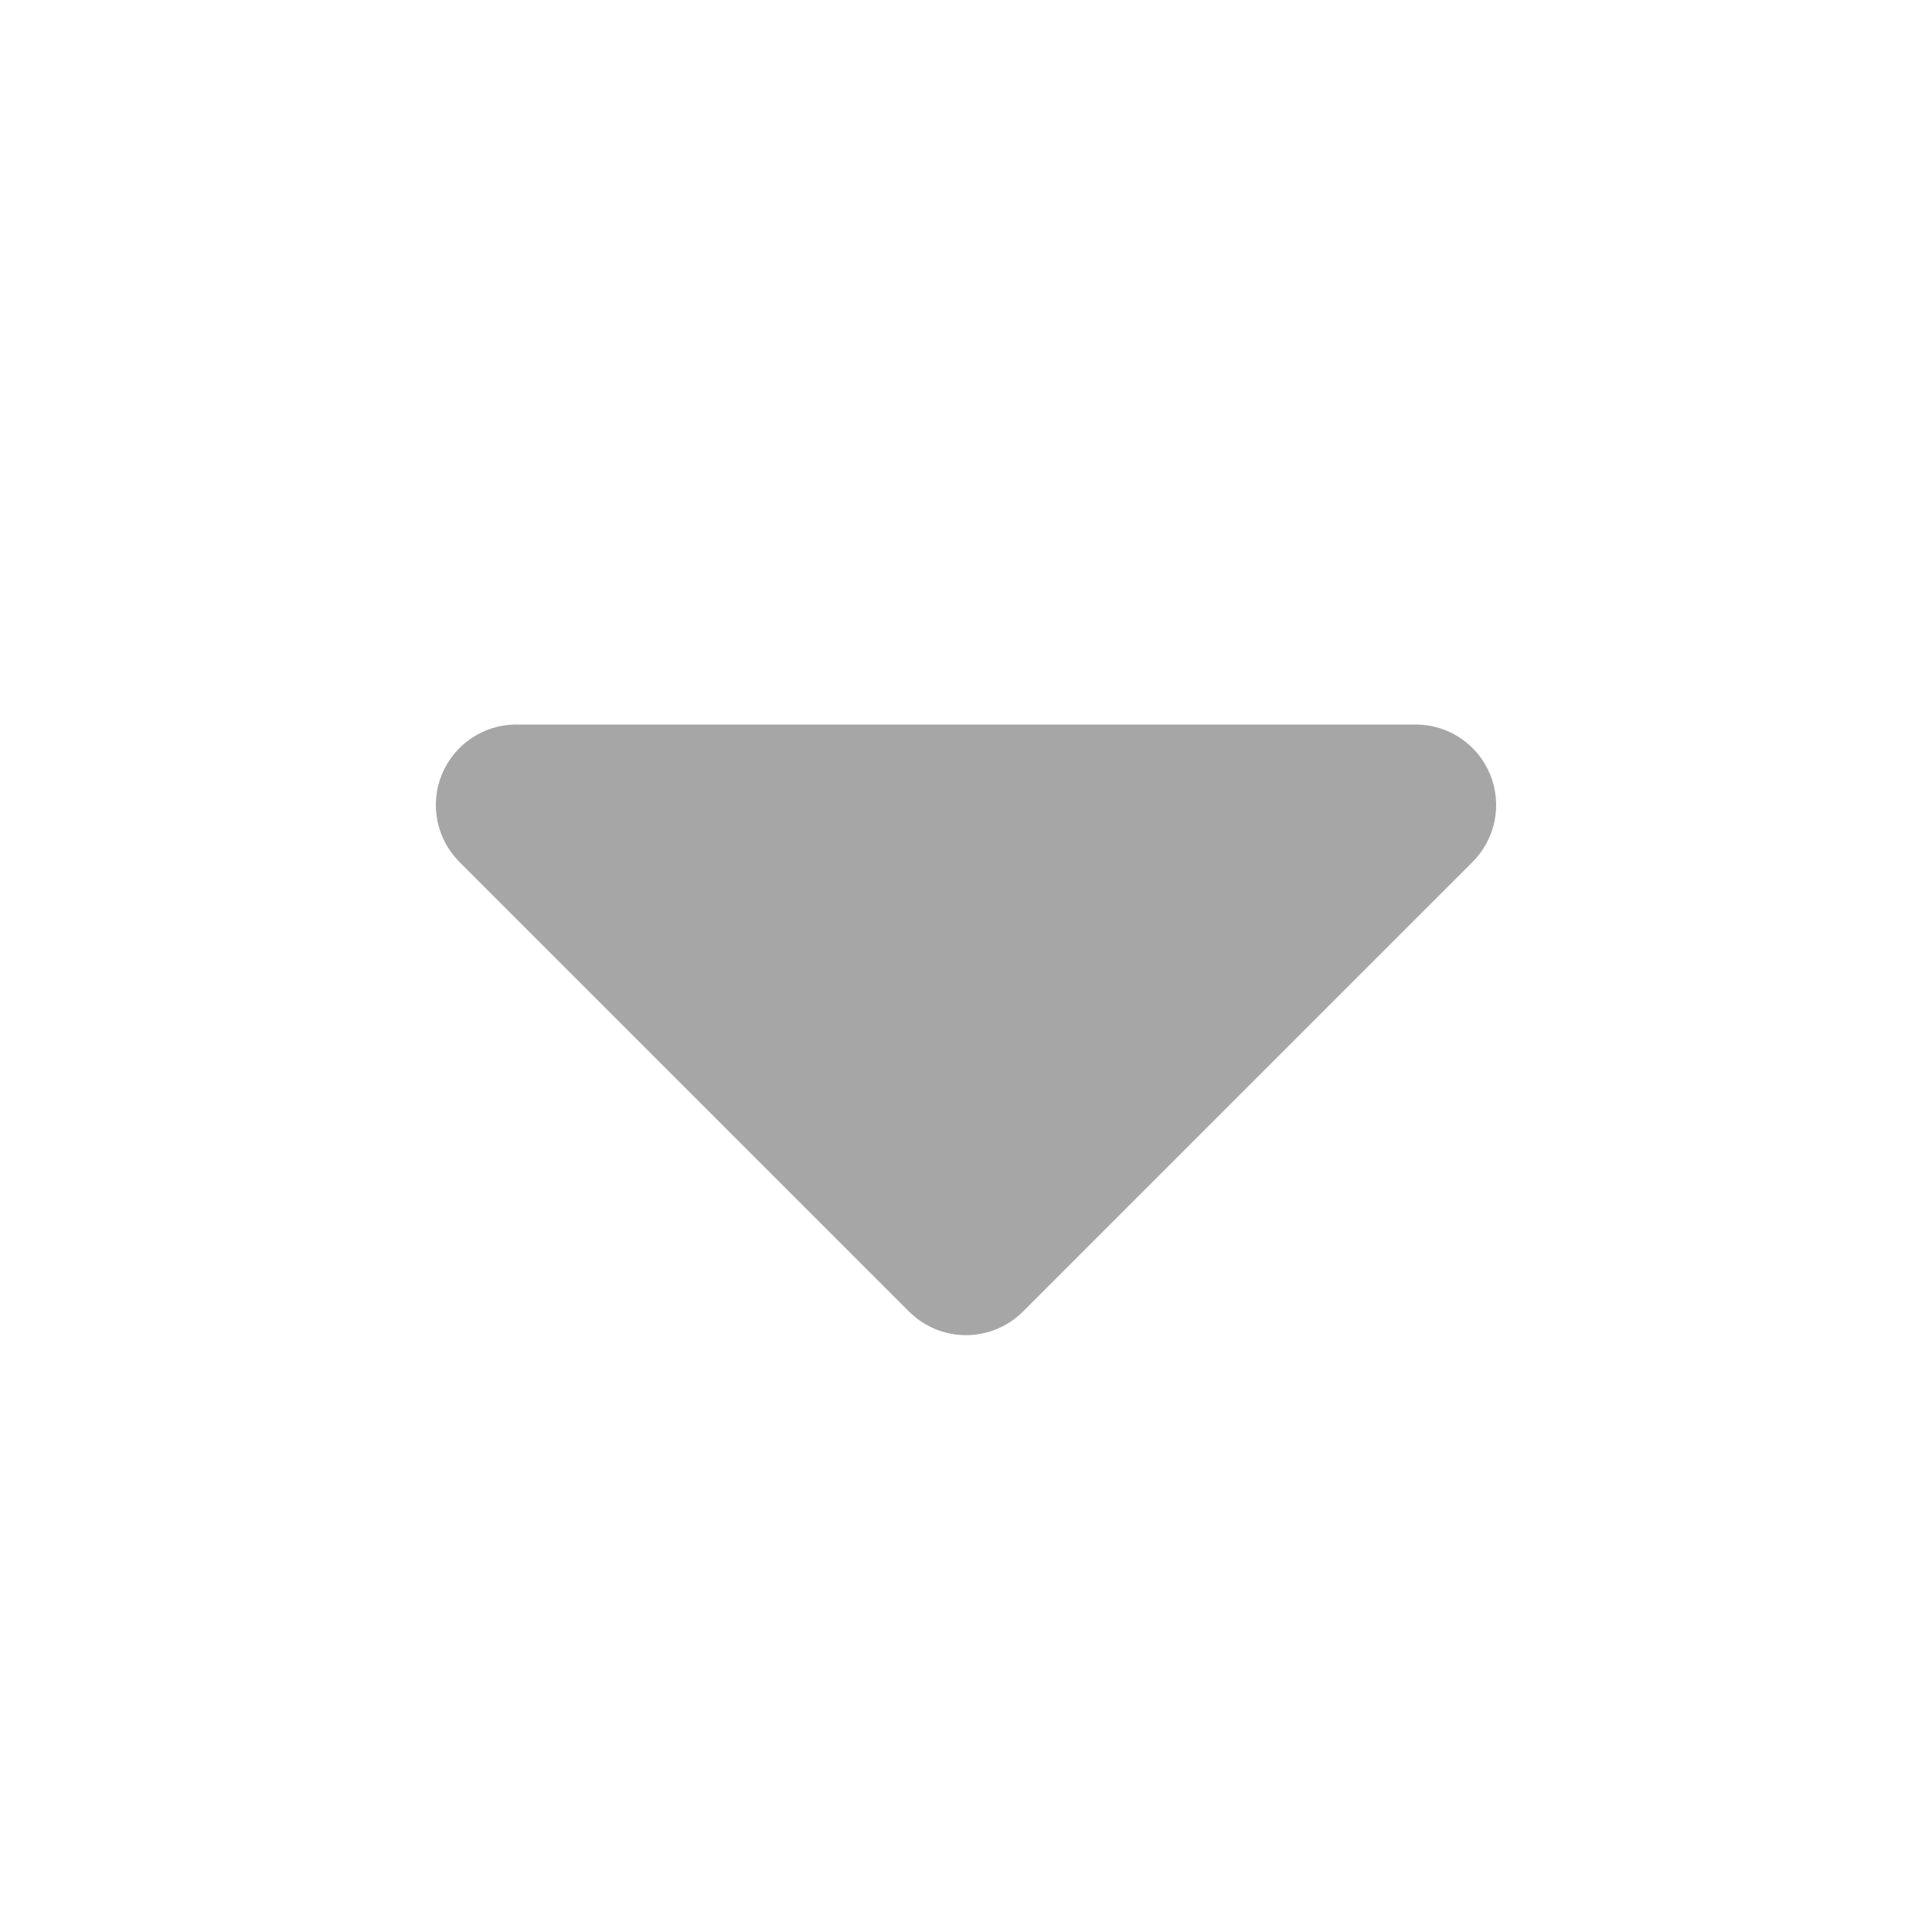
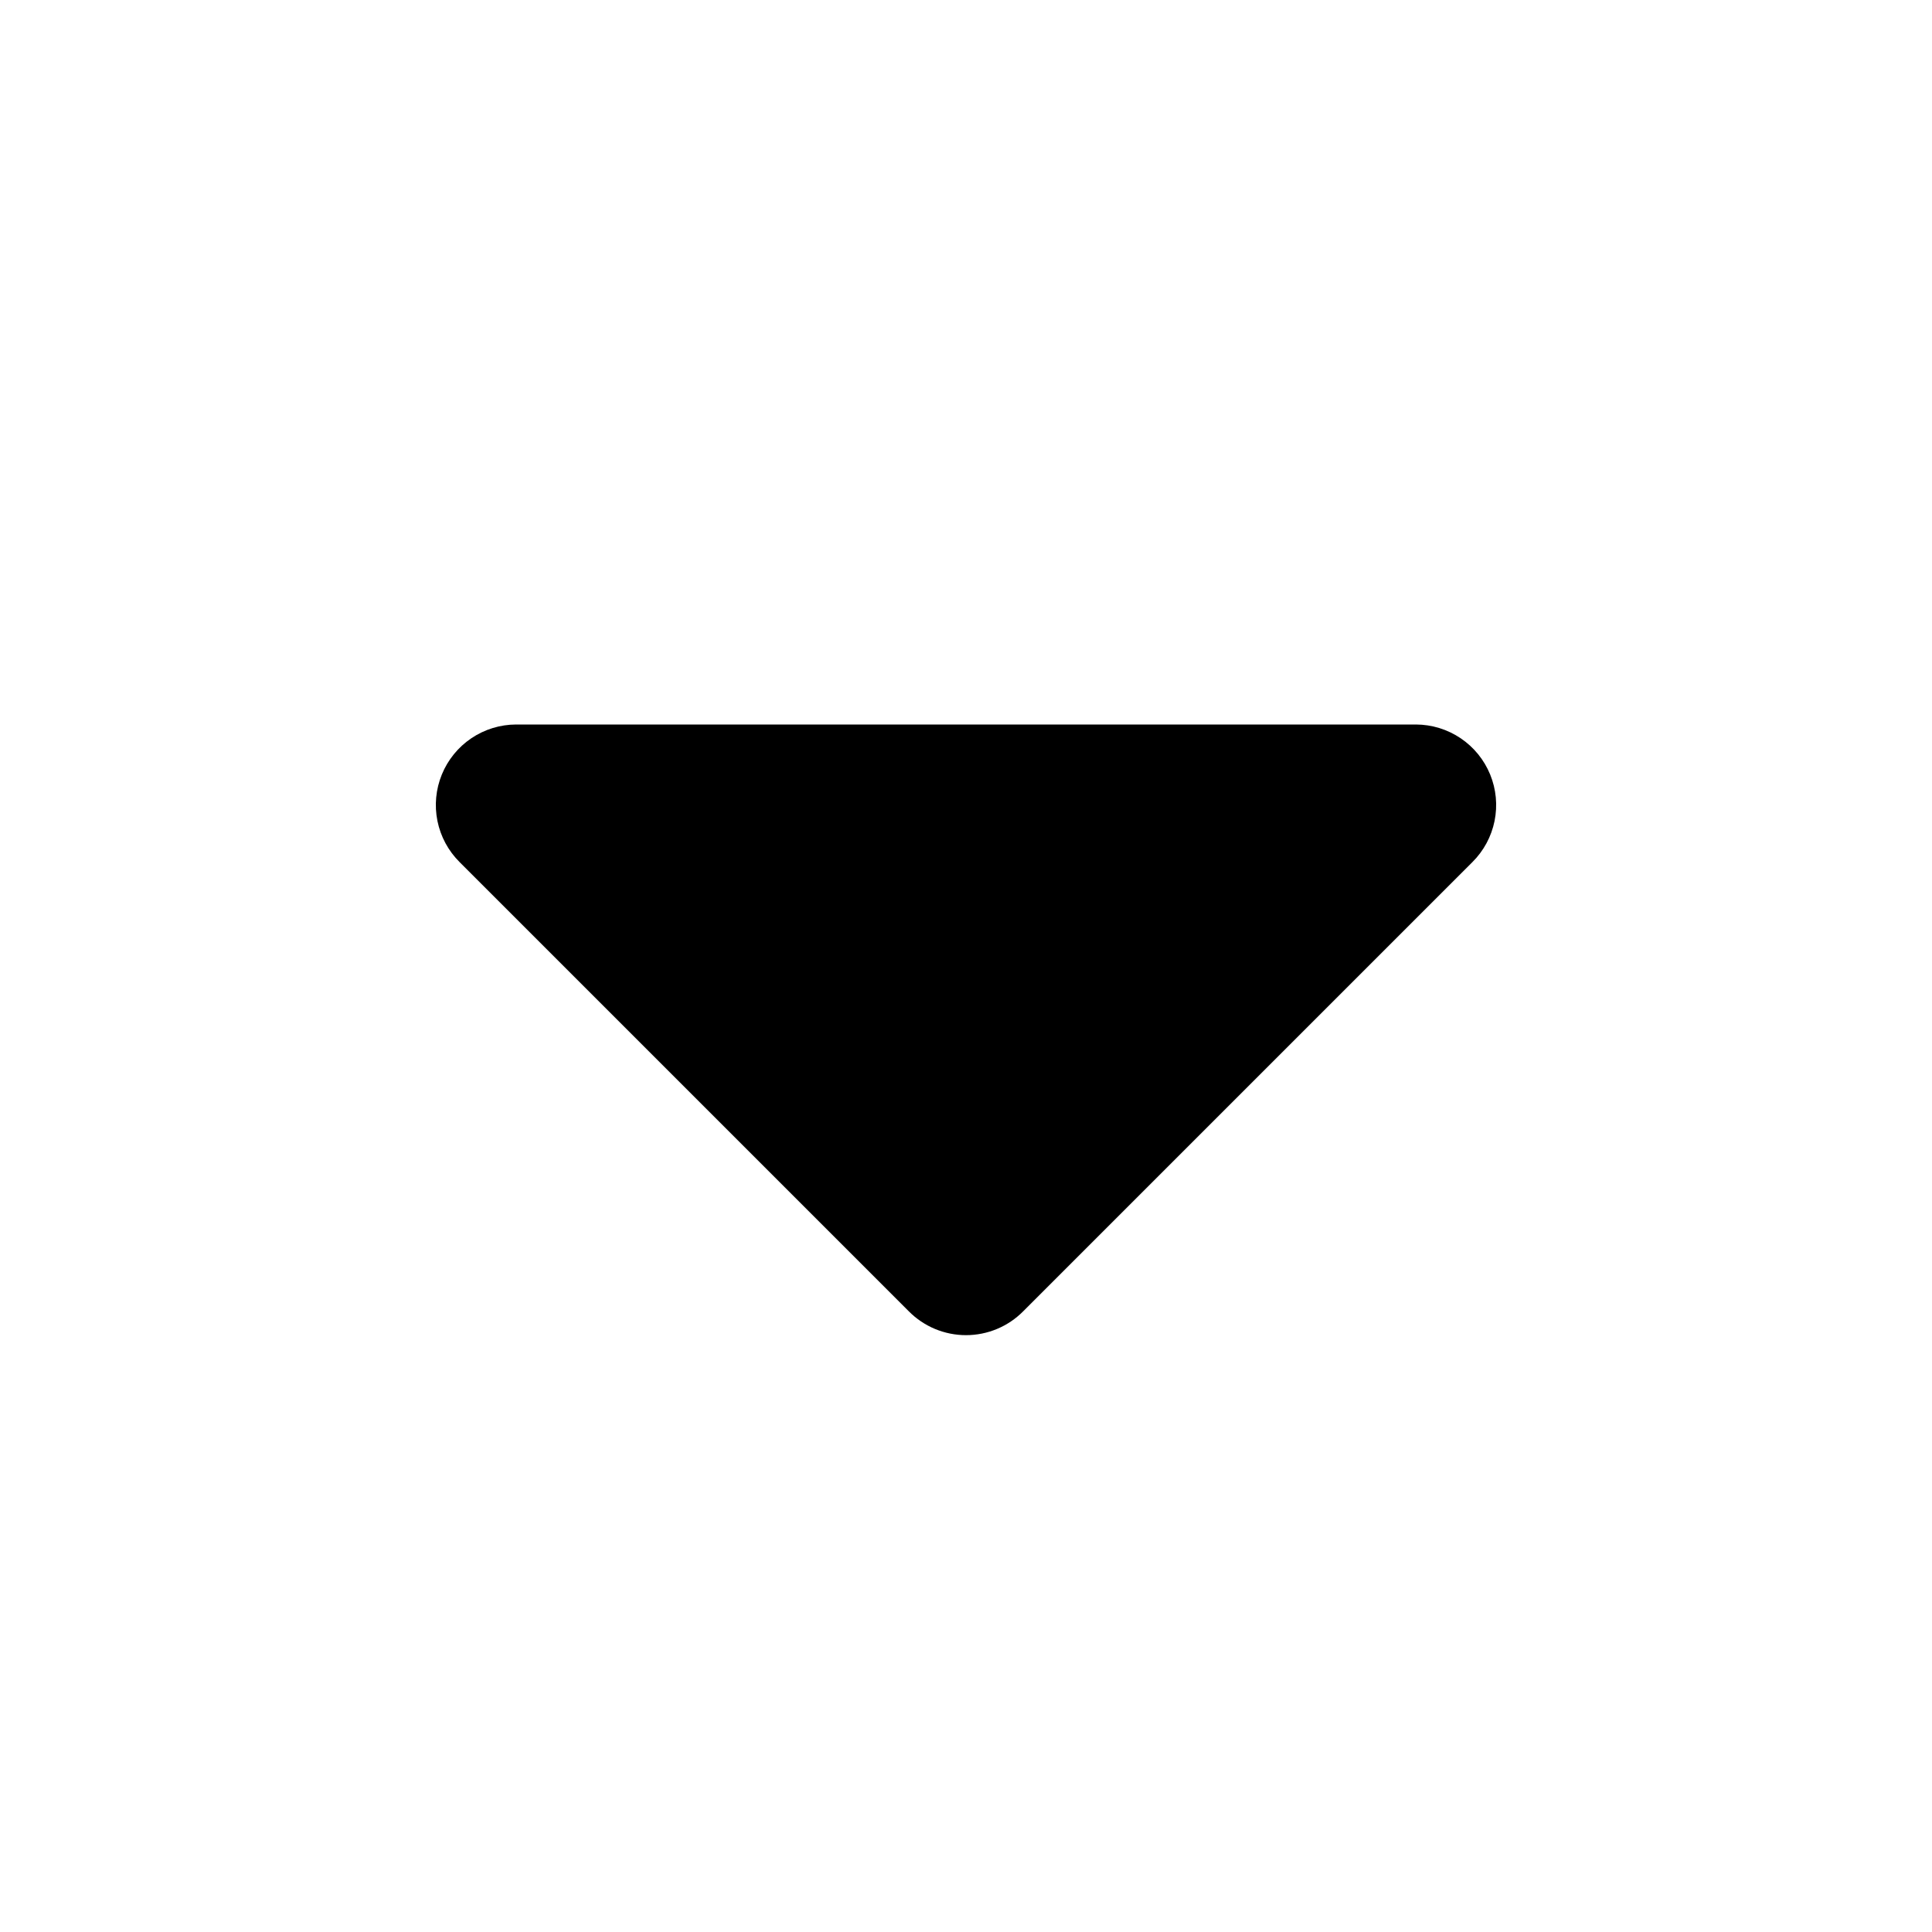
- <svg xmlns="http://www.w3.org/2000/svg" width="512" height="512" viewBox="0 0 512 512" fill="none">
-   <path d="M136.747 192H375.254C379.473 192.018 383.592 193.286 387.09 195.645C390.588 198.003 393.309 201.346 394.907 205.251C396.506 209.156 396.91 213.447 396.07 217.582C395.23 221.716 393.183 225.509 390.187 228.48L271.147 347.52C269.164 349.52 266.804 351.107 264.204 352.19C261.605 353.273 258.816 353.83 256 353.83C253.184 353.83 250.396 353.273 247.796 352.19C245.196 351.107 242.837 349.52 240.853 347.52L121.813 228.48C118.818 225.509 116.77 221.716 115.93 217.582C115.09 213.447 115.495 209.156 117.093 205.251C118.692 201.346 121.412 198.003 124.91 195.645C128.409 193.286 132.528 192.018 136.747 192Z" fill="#A6A6A6" />
+ <svg xmlns="http://www.w3.org/2000/svg" width="512" height="512" viewBox="0 0 512 512" fill="currentColor">
+   <path d="M136.747 192H375.254C379.473 192.018 383.592 193.286 387.09 195.645C390.588 198.003 393.309 201.346 394.907 205.251C396.506 209.156 396.91 213.447 396.07 217.582C395.23 221.716 393.183 225.509 390.187 228.48L271.147 347.52C269.164 349.52 266.804 351.107 264.204 352.19C261.605 353.273 258.816 353.83 256 353.83C253.184 353.83 250.396 353.273 247.796 352.19C245.196 351.107 242.837 349.52 240.853 347.52L121.813 228.48C118.818 225.509 116.77 221.716 115.93 217.582C115.09 213.447 115.495 209.156 117.093 205.251C118.692 201.346 121.412 198.003 124.91 195.645C128.409 193.286 132.528 192.018 136.747 192Z" fill="currentColor" />
</svg>
